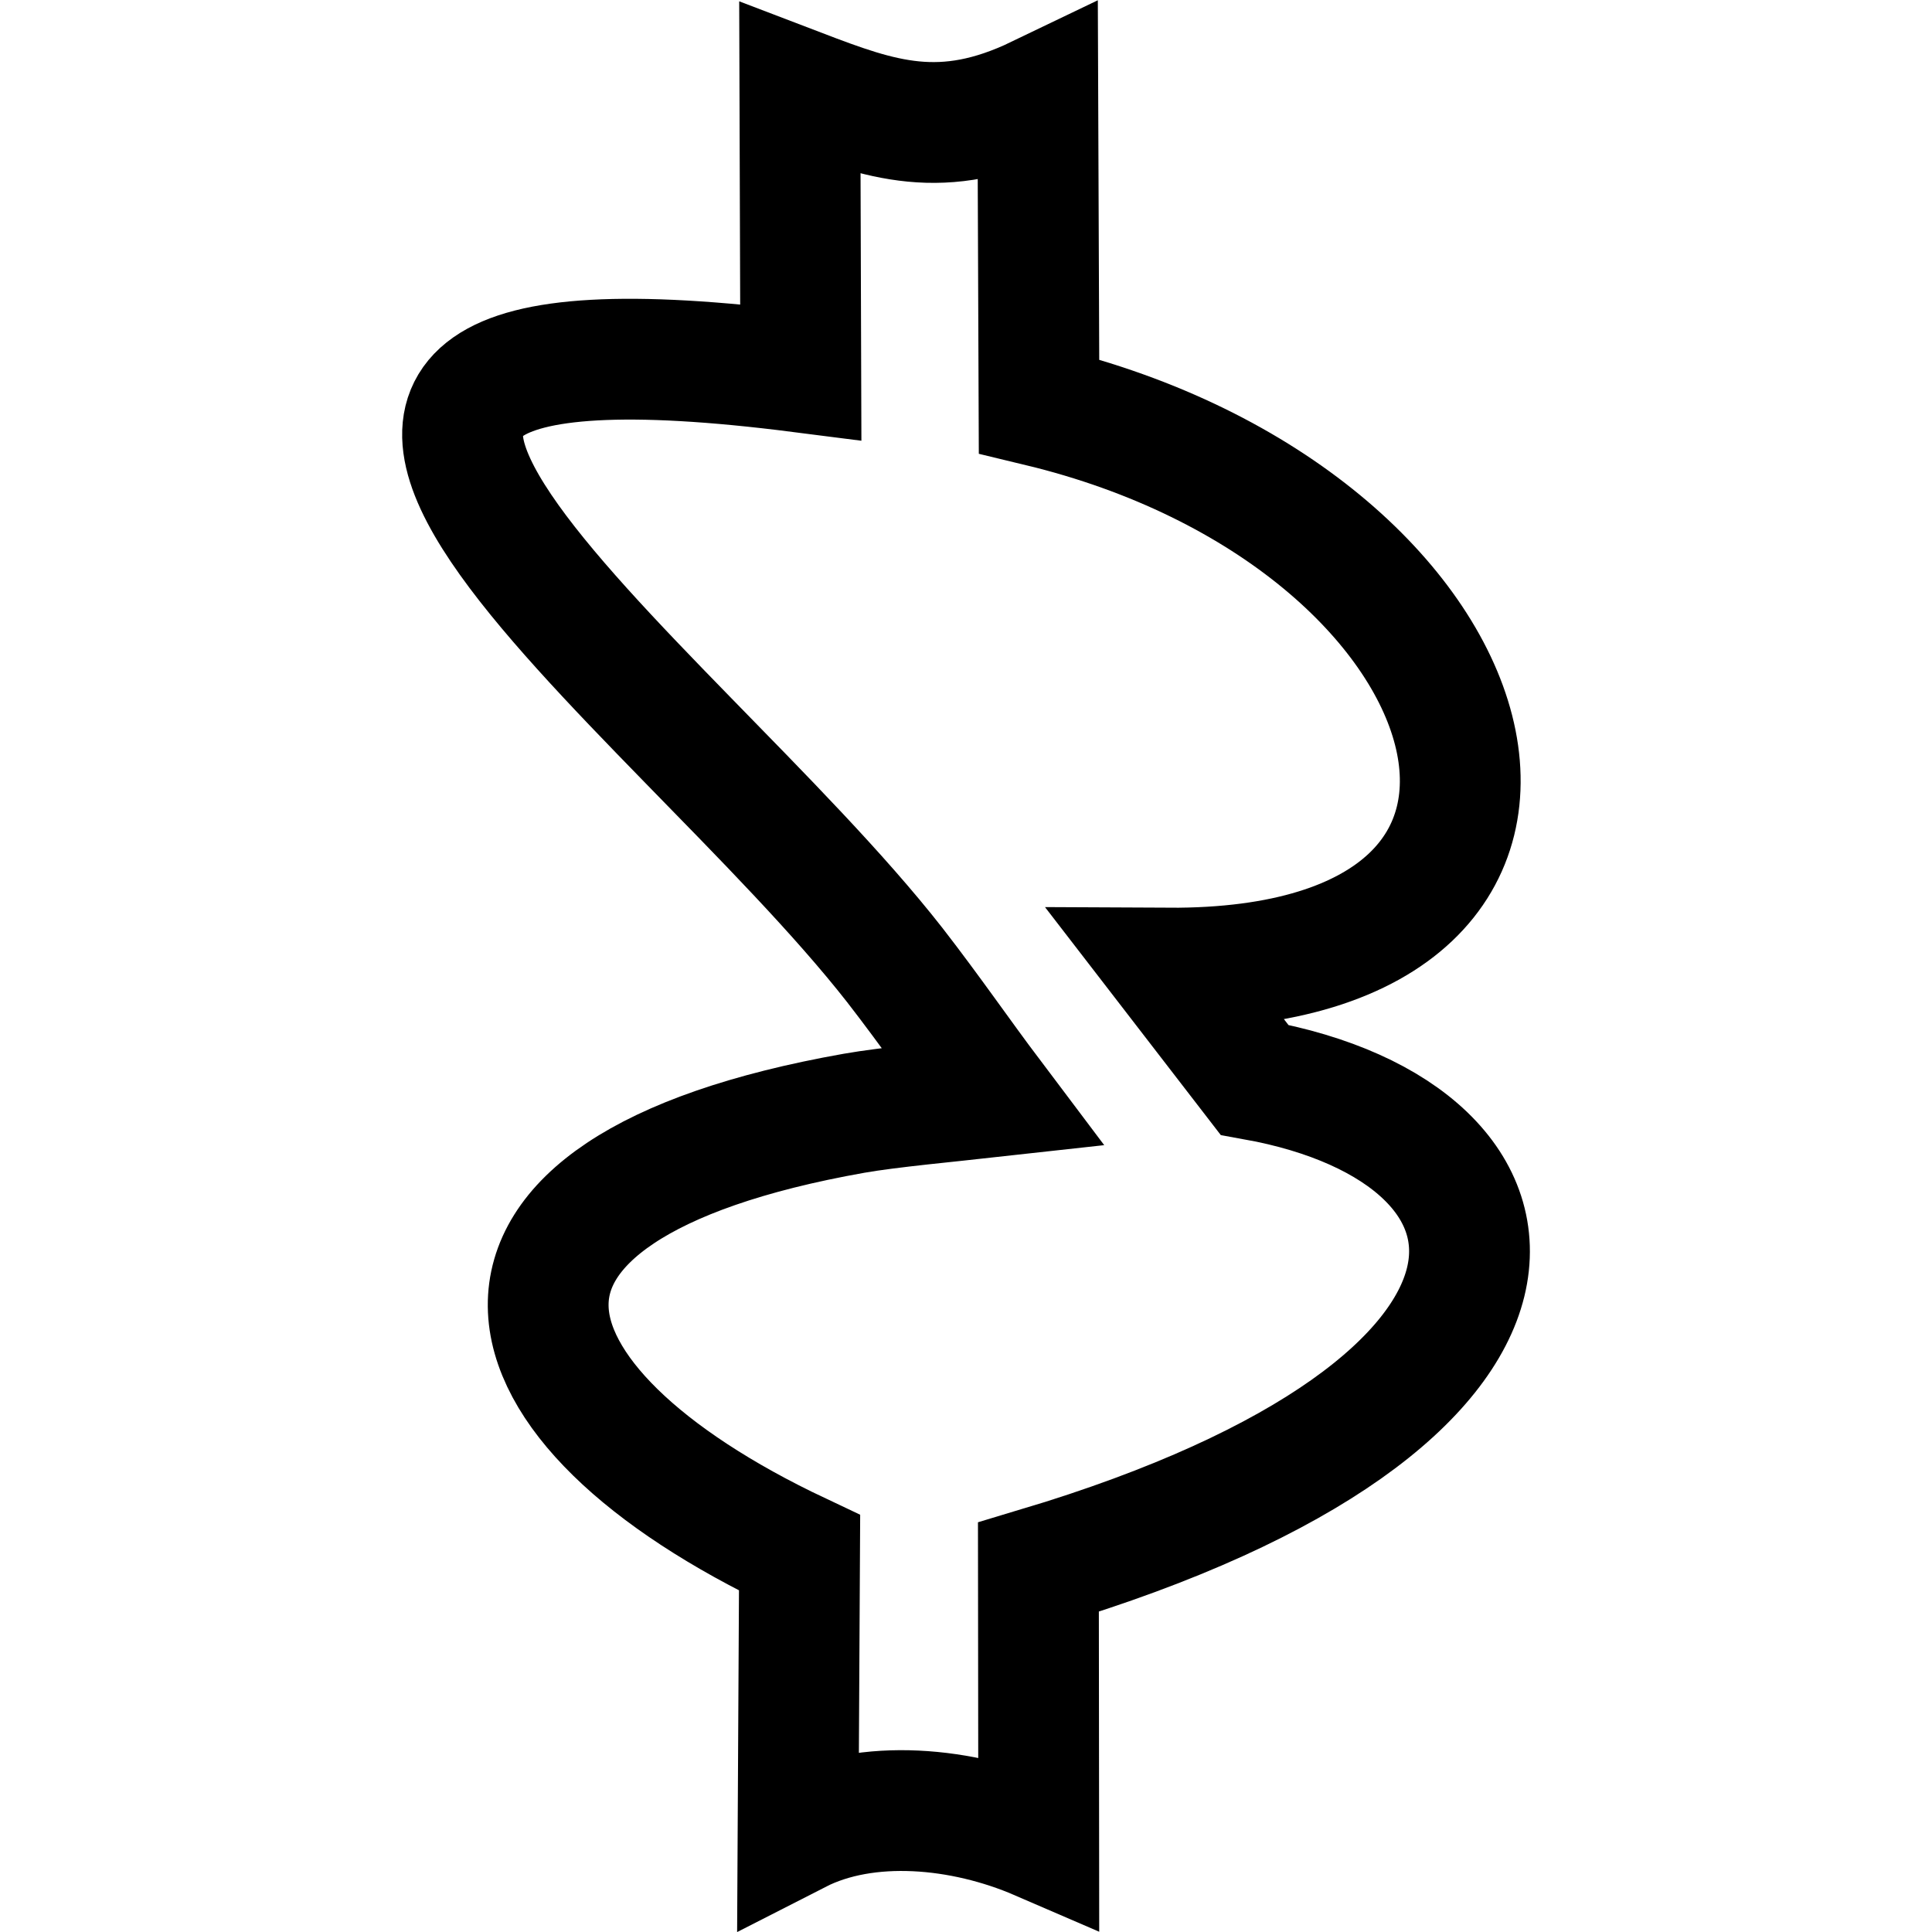
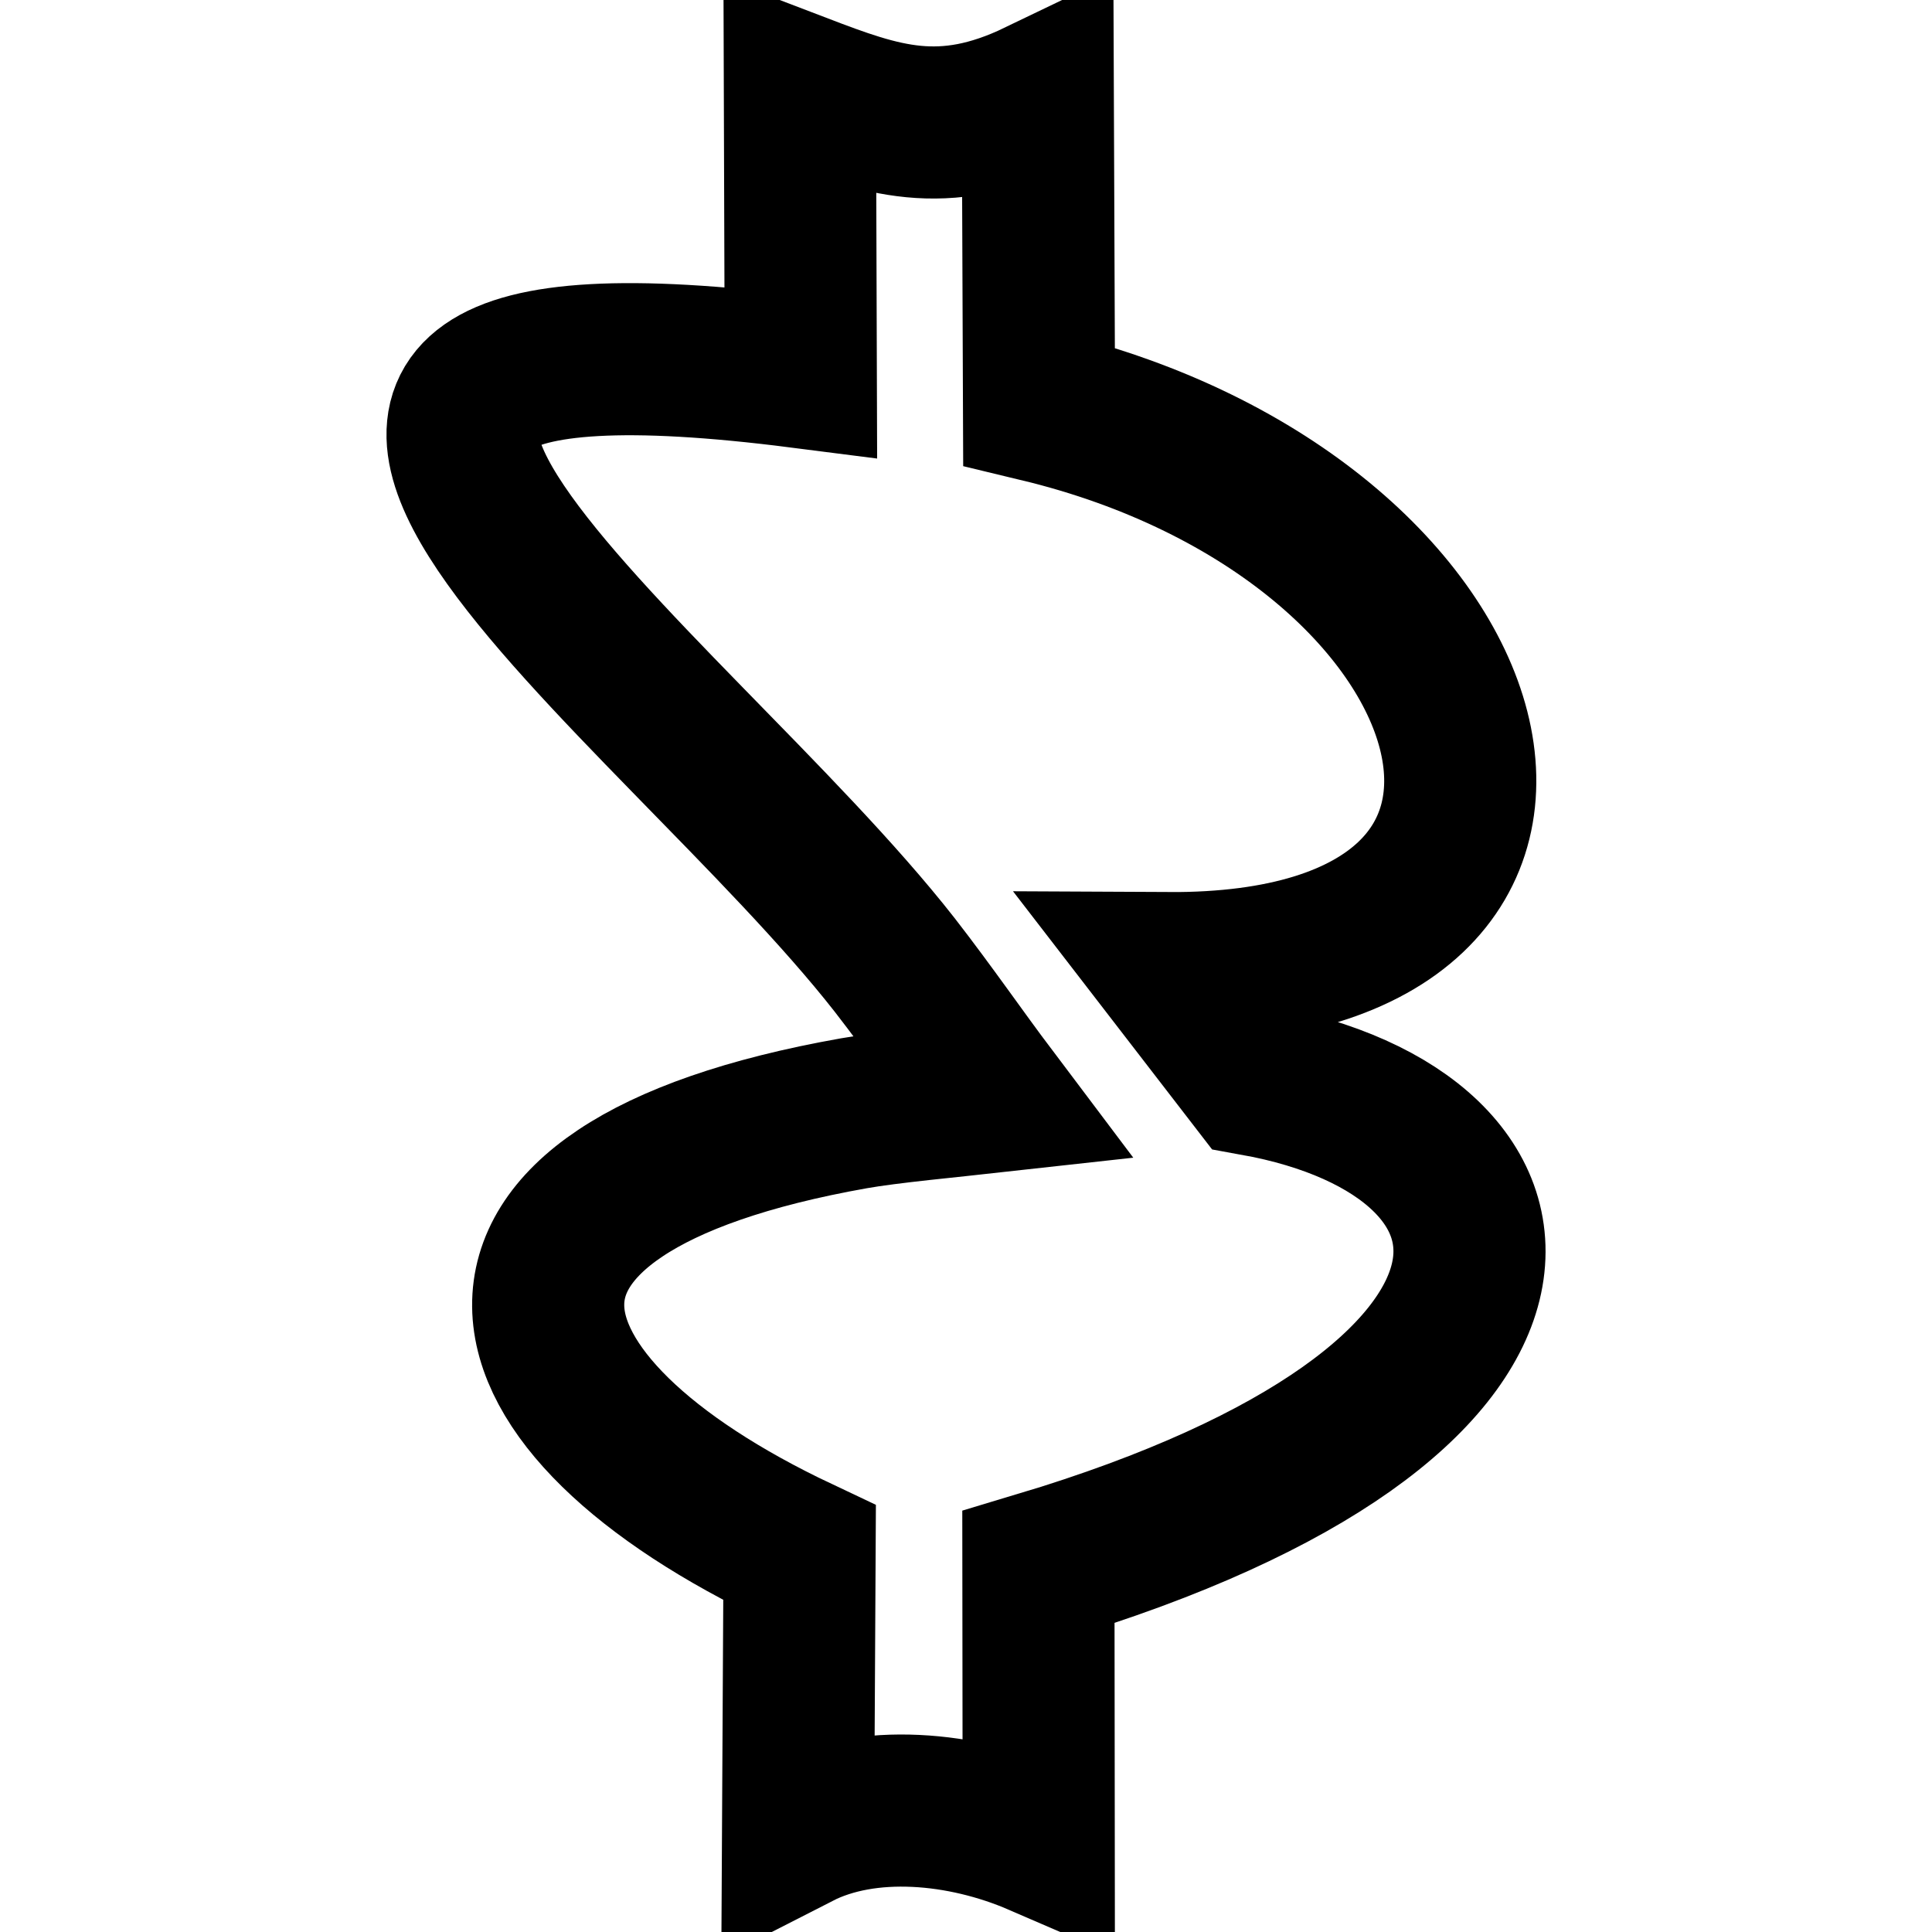
<svg xmlns="http://www.w3.org/2000/svg" width="24" height="24" viewBox="0 0 6.35 6.35" version="1.1" id="svg1">
  <defs id="defs1" />
-   <path id="path1" style="fill:none;stroke:#000000;stroke-width:0.397;stroke-dasharray:none;stroke-opacity:1" d="M 2.632,1.223 C 0.325,0.928 2.208,2.235 2.941,3.172 3.062,3.328 3.157,3.467 3.261,3.605 3.126,3.62 2.92,3.639 2.807,3.659 1.396,3.909 1.597,4.617 2.628,5.104 L 2.623,6.025 C 2.85,5.909 3.164,5.939 3.414,6.047 L 3.413,5.151 C 5.217,4.61 5.117,3.728 4.123,3.549 L 3.84,3.182 C 5.374,3.19 4.948,1.704 3.415,1.335 l -0.004,-1.019 c -0.314,0.151 -0.515,0.079 -0.782,-0.023 z" />
+   <path id="path1" style="fill:none;stroke:#000000;stroke-width:0.5;stroke-dasharray:none;stroke-opacity:1" d="M 2.632,1.223 C 0.325,0.928 2.208,2.235 2.941,3.172 3.062,3.328 3.157,3.467 3.261,3.605 3.126,3.62 2.92,3.639 2.807,3.659 1.396,3.909 1.597,4.617 2.628,5.104 L 2.623,6.025 C 2.85,5.909 3.164,5.939 3.414,6.047 L 3.413,5.151 C 5.217,4.61 5.117,3.728 4.123,3.549 L 3.84,3.182 C 5.374,3.19 4.948,1.704 3.415,1.335 l -0.004,-1.019 c -0.314,0.151 -0.515,0.079 -0.782,-0.023 z" />
</svg>
